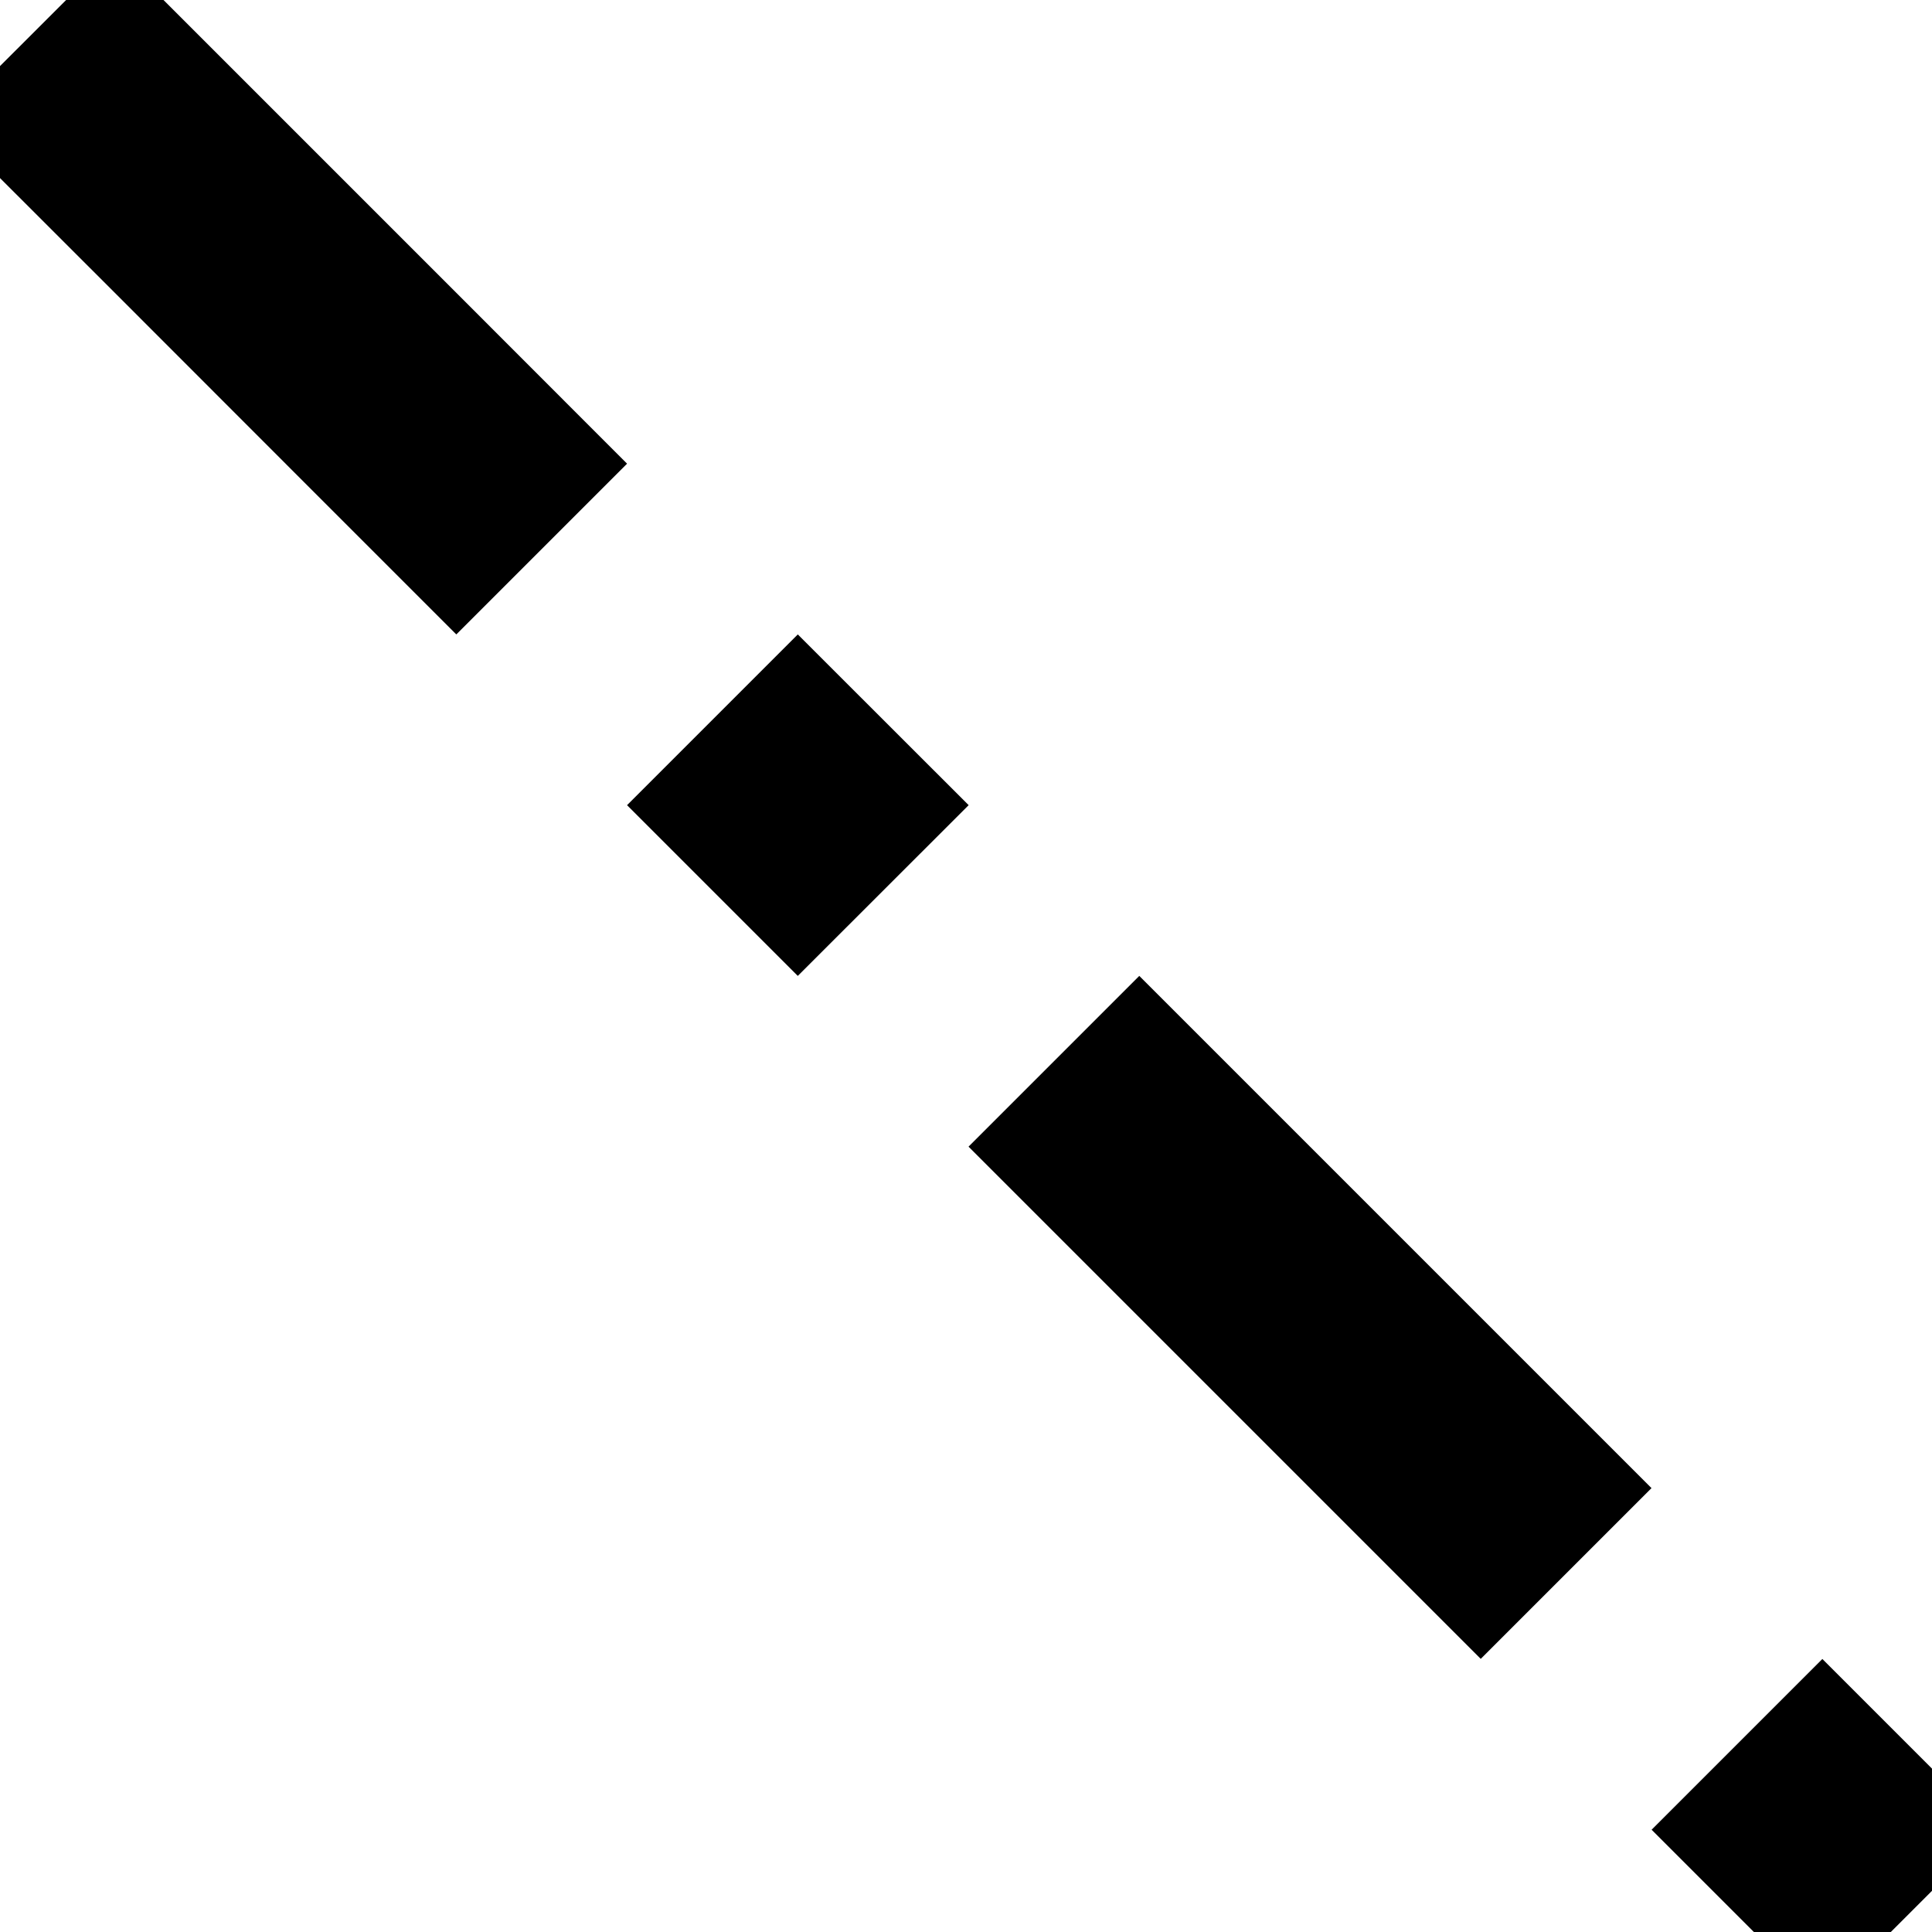
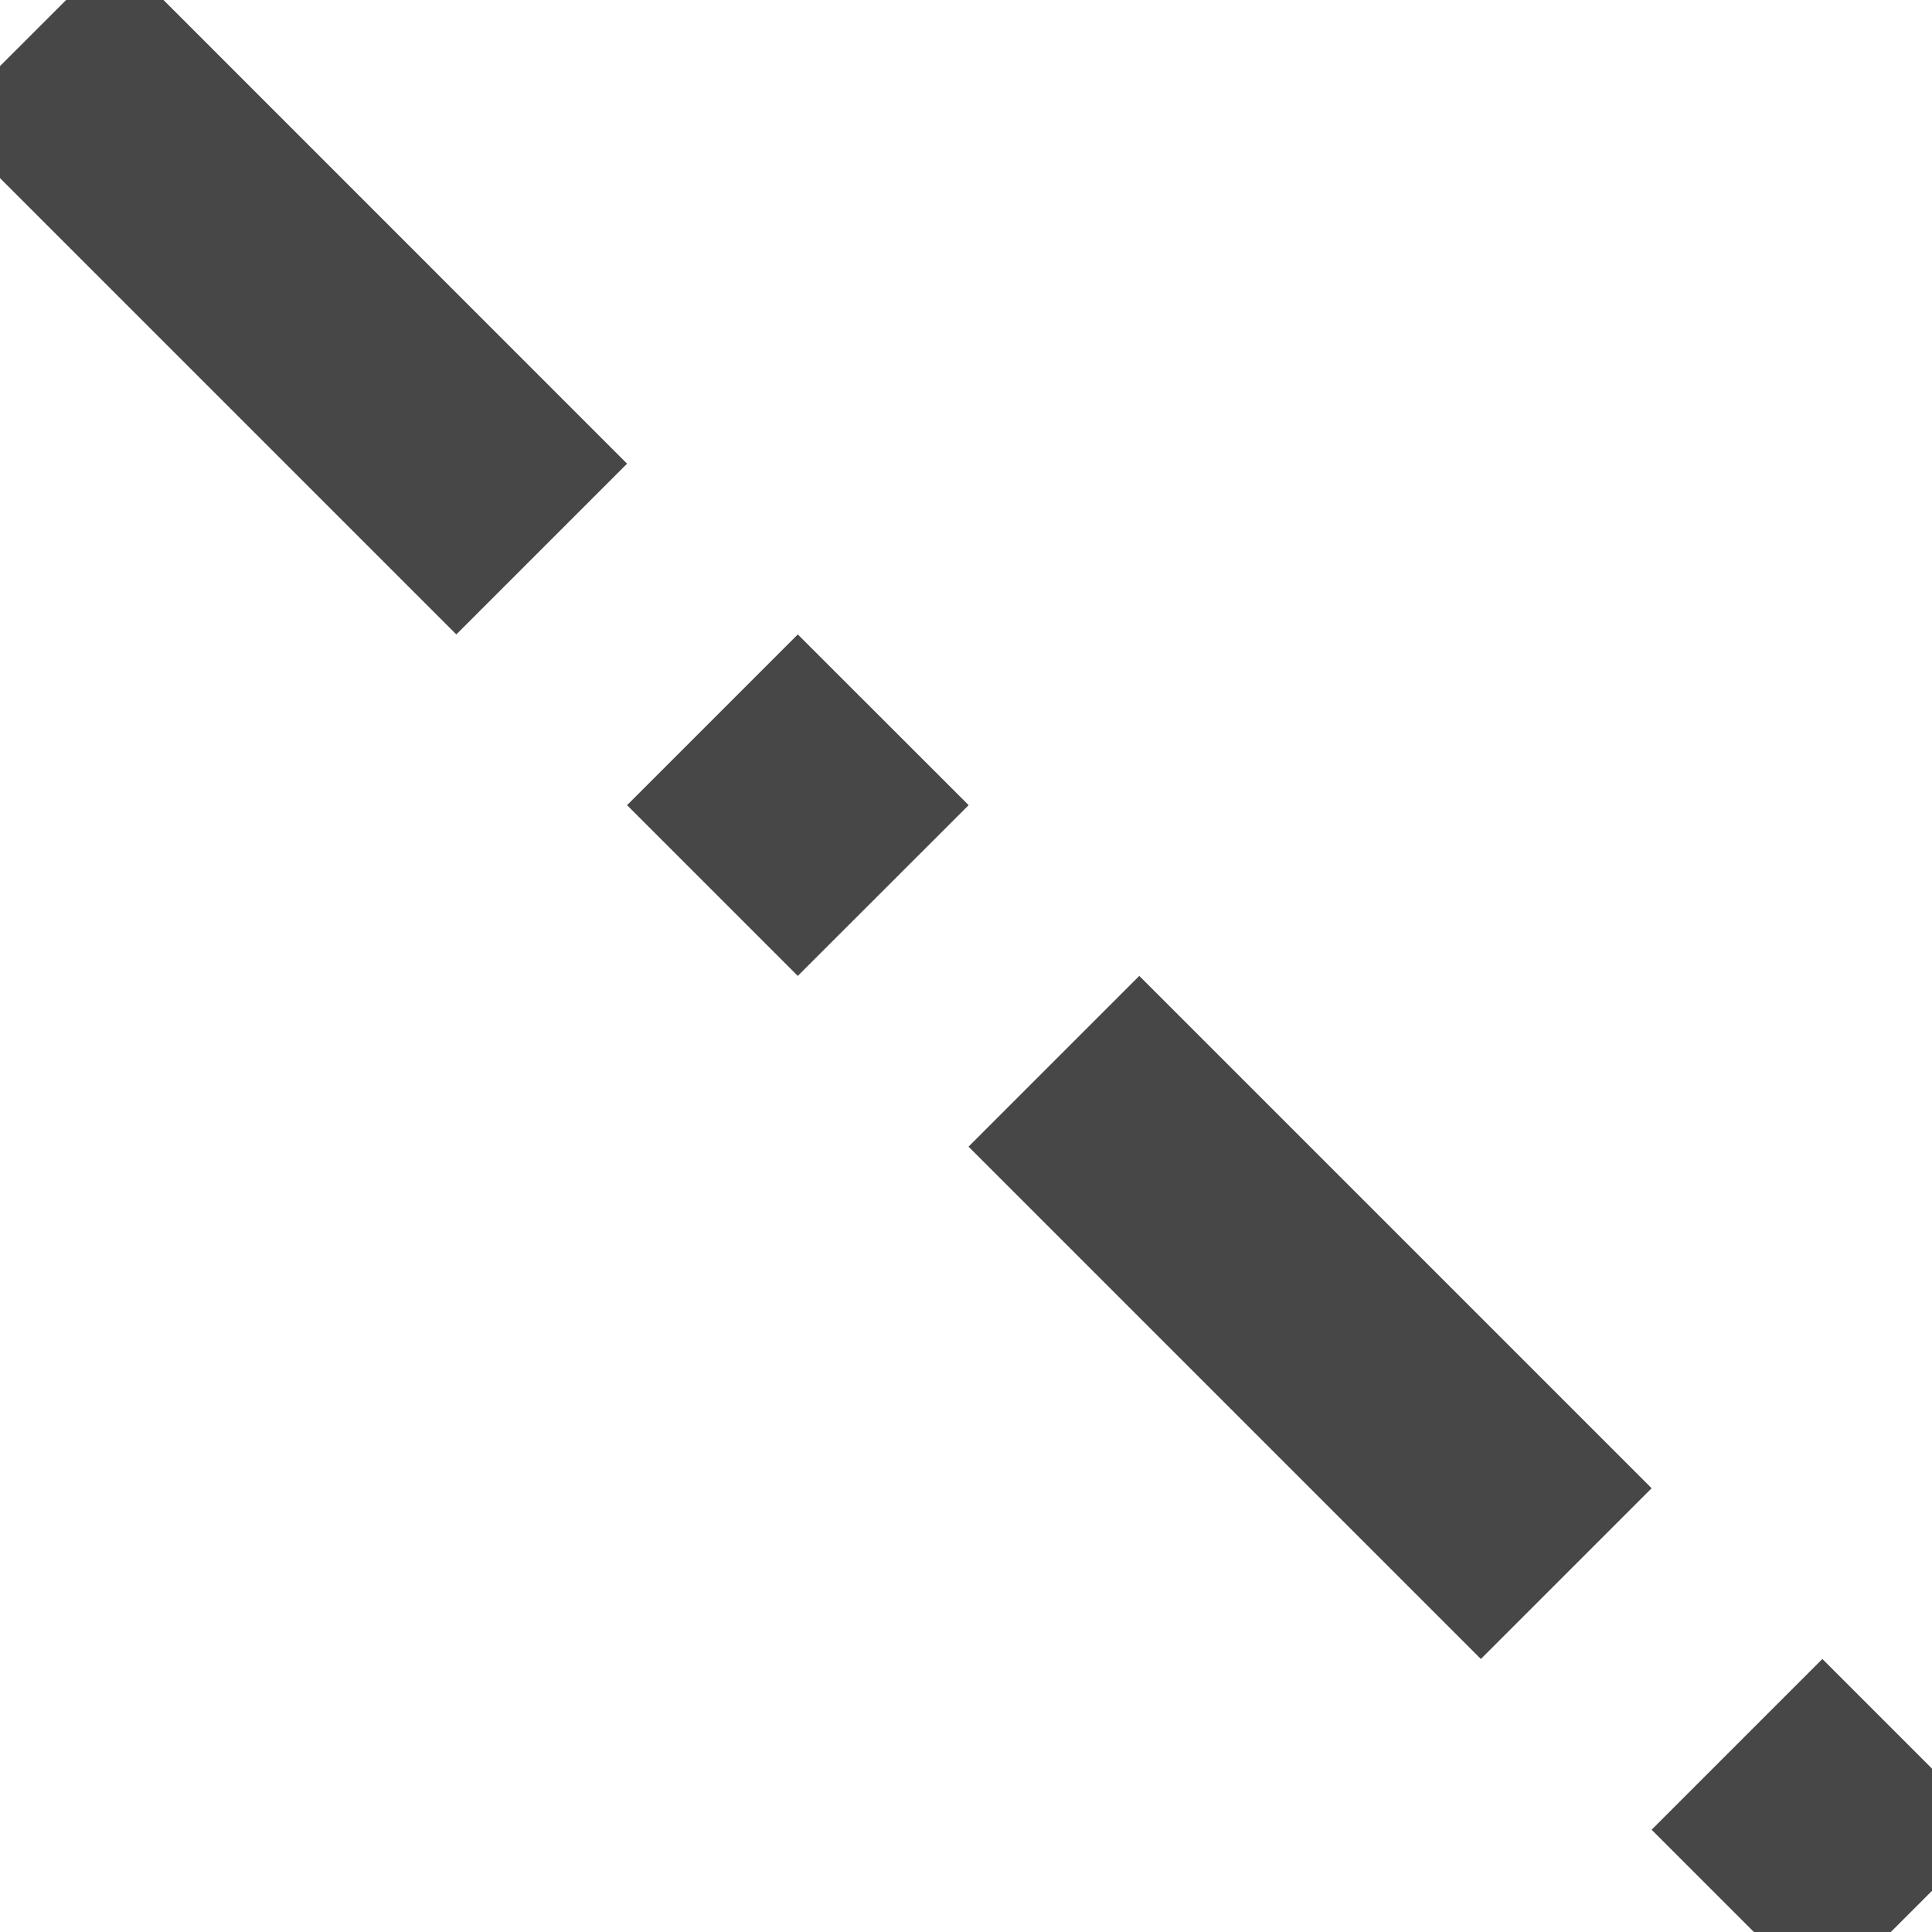
- <svg xmlns="http://www.w3.org/2000/svg" width="16" height="16" version="1.1" id="svg4">
-   <path id="path104" d="m -7.535,-8.888 -1.414,1.414 1.414,1.414 1.414,1.414 1.414,1.414 1.414,-1.414 -1.414,-1.414 -1.414,-1.414 z m 5.657,5.657 -1.414,1.414 1.414,1.414 1.414,-1.414 z M 0.951,-0.403 -0.464,1.011 0.951,2.425 2.365,3.84 3.779,5.254 5.193,3.84 3.779,2.425 2.365,1.011 Z M 6.607,5.254 5.193,6.668 6.607,8.082 8.022,6.668 Z m 2.828,2.828 -1.414,1.414 1.414,1.414 1.414,1.414 1.414,1.414 1.414,-1.414 -1.414,-1.414 -1.414,-1.414 z m 5.657,5.657 -1.414,1.414 1.414,1.414 1.414,-1.414 z m 2.828,2.828 -1.414,1.414 1.414,1.414 1.414,1.414 1.414,1.414 1.414,-1.414 -1.414,-1.414 -1.414,-1.414 z m 5.657,5.657 -1.414,1.414 1.414,1.414 1.414,-1.414 z m 2.828,2.828 -1.414,1.414 1.414,1.414 1.414,1.414 1.414,-1.414 -1.414,-1.414 z" style="stroke-width:2" />
-   <defs id="defs8" />
+ <svg version="1.1" width="16" height="16">
+   <path d="M 0.951,-0.403 -0.464,1.011 3.779,5.254 5.193,3.84 Z M 6.607,5.254 5.193,6.668 6.607,8.082 8.022,6.668 Z m 2.828,2.828 -1.414,1.414 4.243,4.243 1.414,-1.414 z m 5.657,5.657 -1.414,1.414 1.414,1.414 1.414,-1.414 z" fill="#474747" />
</svg>
